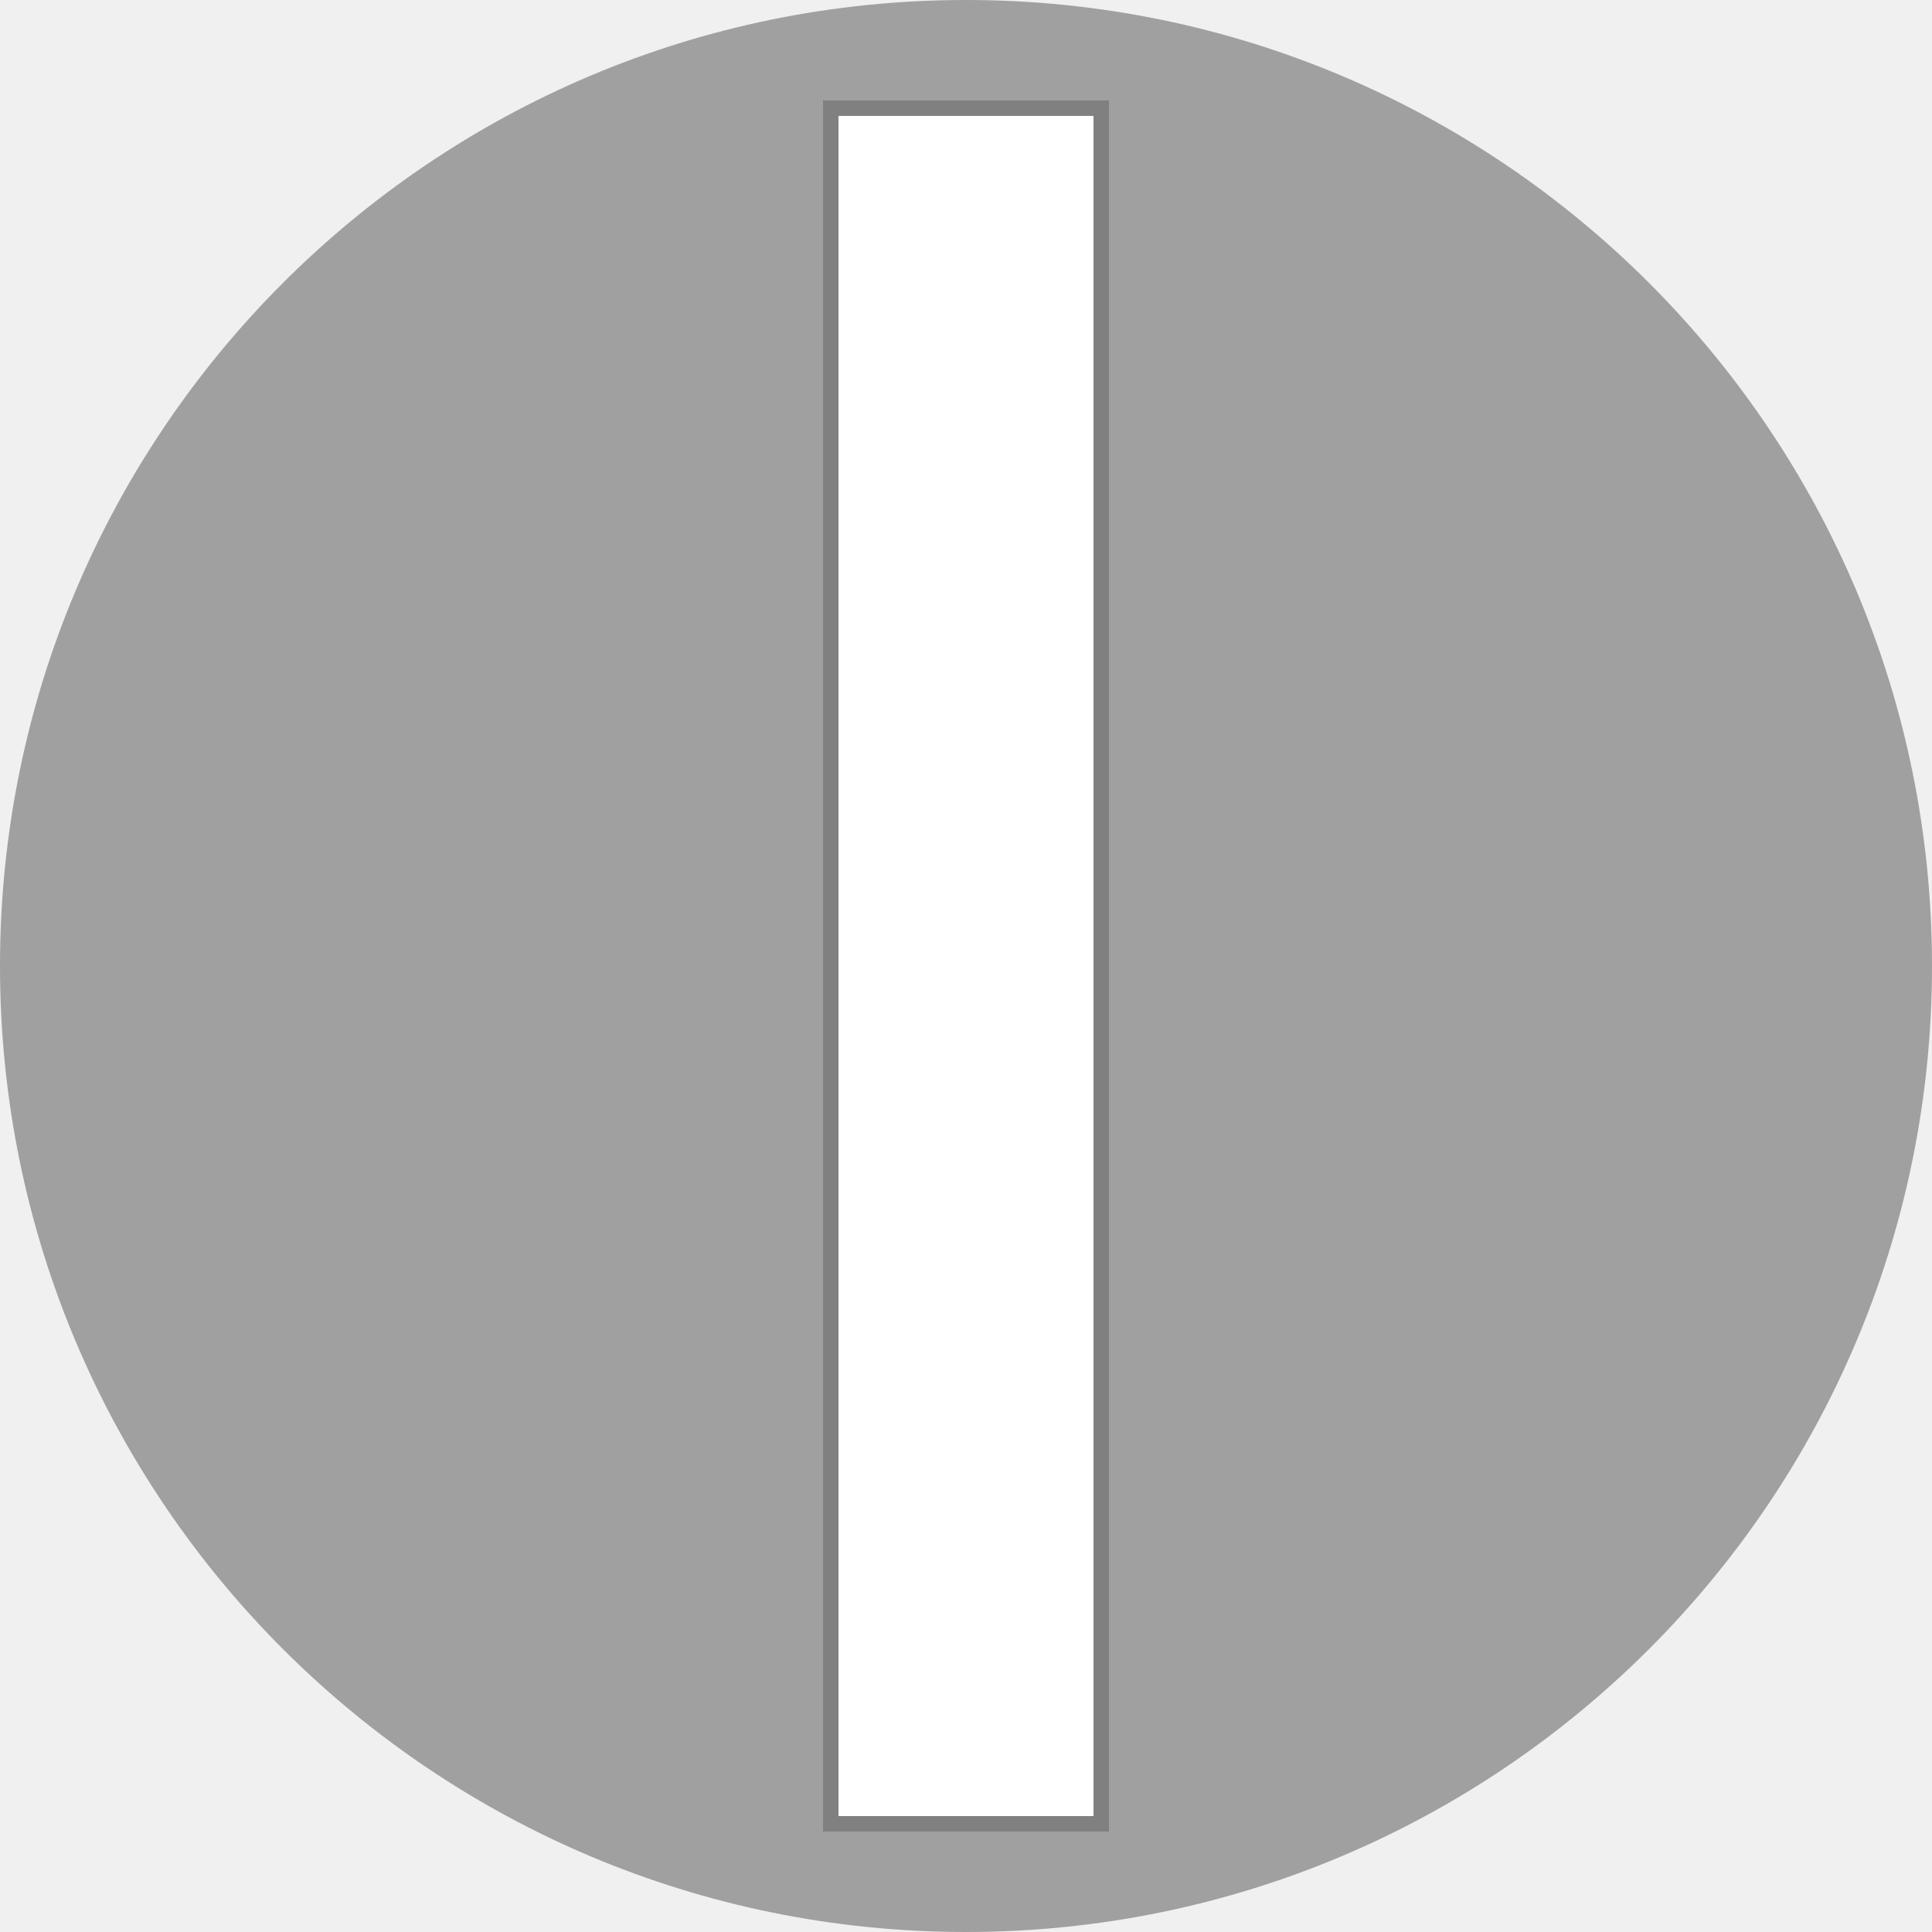
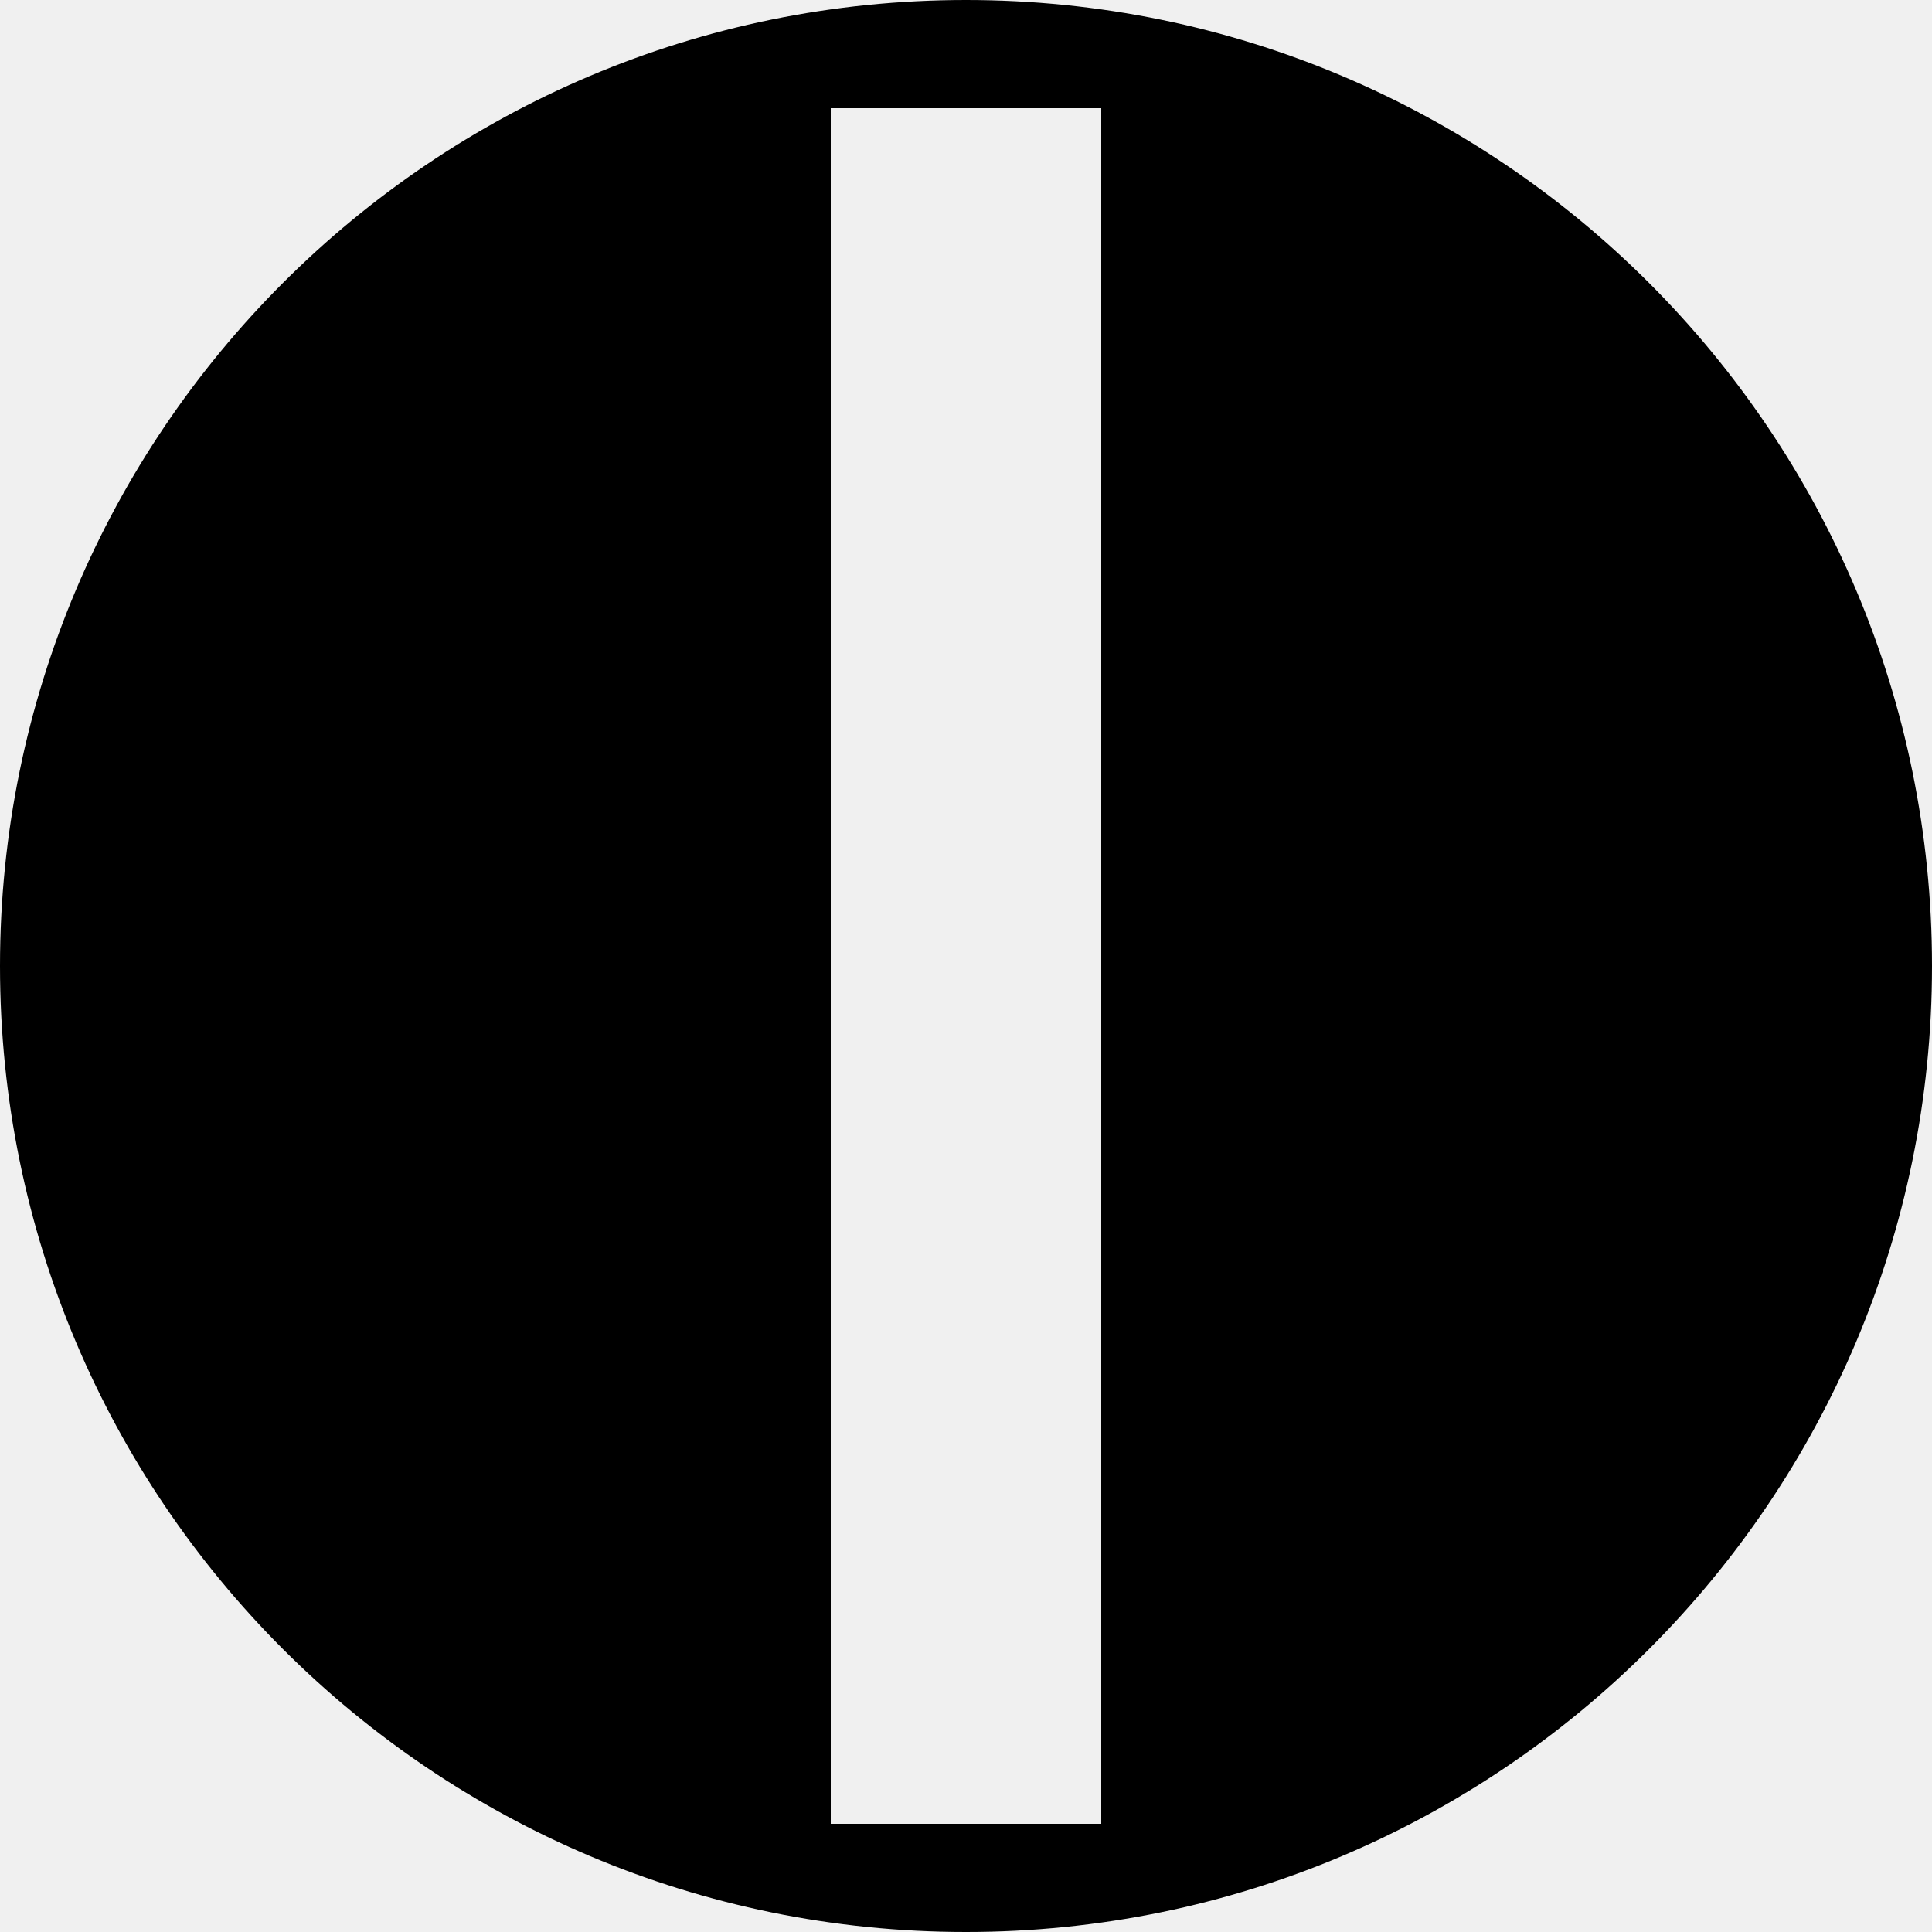
<svg xmlns="http://www.w3.org/2000/svg" width="250" height="250" id="svg4472" version="1.1">
  <defs id="defs4474">
    <marker orient="auto" refY="0" refX="0" id="TriangleOutS" style="overflow:visible">
      <path id="path3905" d="m 5.77,0 -8.65,5 0,-10 8.65,5 z" style="fill-rule:evenodd;stroke:#000000;stroke-width:1pt;marker-start:none" transform="scale(0.2,0.2)" />
    </marker>
    <marker orient="auto" refY="0" refX="0" id="TriangleInS" style="overflow:visible">
      <path id="path3896" d="m 5.77,0 -8.65,5 0,-10 8.65,5 z" style="fill-rule:evenodd;stroke:#000000;stroke-width:1pt;marker-start:none" transform="scale(-0.2,-0.2)" />
    </marker>
  </defs>
  <g id="layer1" transform="translate(-250,-352.3622)">
-     <path style="fill:#a0a0a0;fill-opacity:1;stroke:none" d="m 500,477.362 c 0,69.036 -55.964,125 -125,125 -69.036,0 -125,-55.964 -125,-125 0,-69.036 55.964,-125 125,-125 69.036,0 125,55.964 125,125 z" id="path3005" />
-     <path style="fill:#ffffff;fill-opacity:1;stroke:#808080;stroke-width:2;stroke-miterlimit:4;stroke-opacity:1;stroke-dasharray:none" d="m 357.5,366.362 35,0 0,222 -35,0 z" id="rect3787" />
+     <path id="path23112" style="fill:#000000;fill-opacity:1;stroke:none" d="M 125 0 C 55.964 0 0 55.964 0 125 C 0 194.036 55.964 250 125 250 C 194.036 250 250 194.036 250 125 C 250 55.964 194.036 0 125 0 z M 107.5 14 L 142.5 14 L 142.5 236 L 107.5 236 L 107.5 14 z " transform="translate(250,352.3622)" />
  </g>
</svg>
